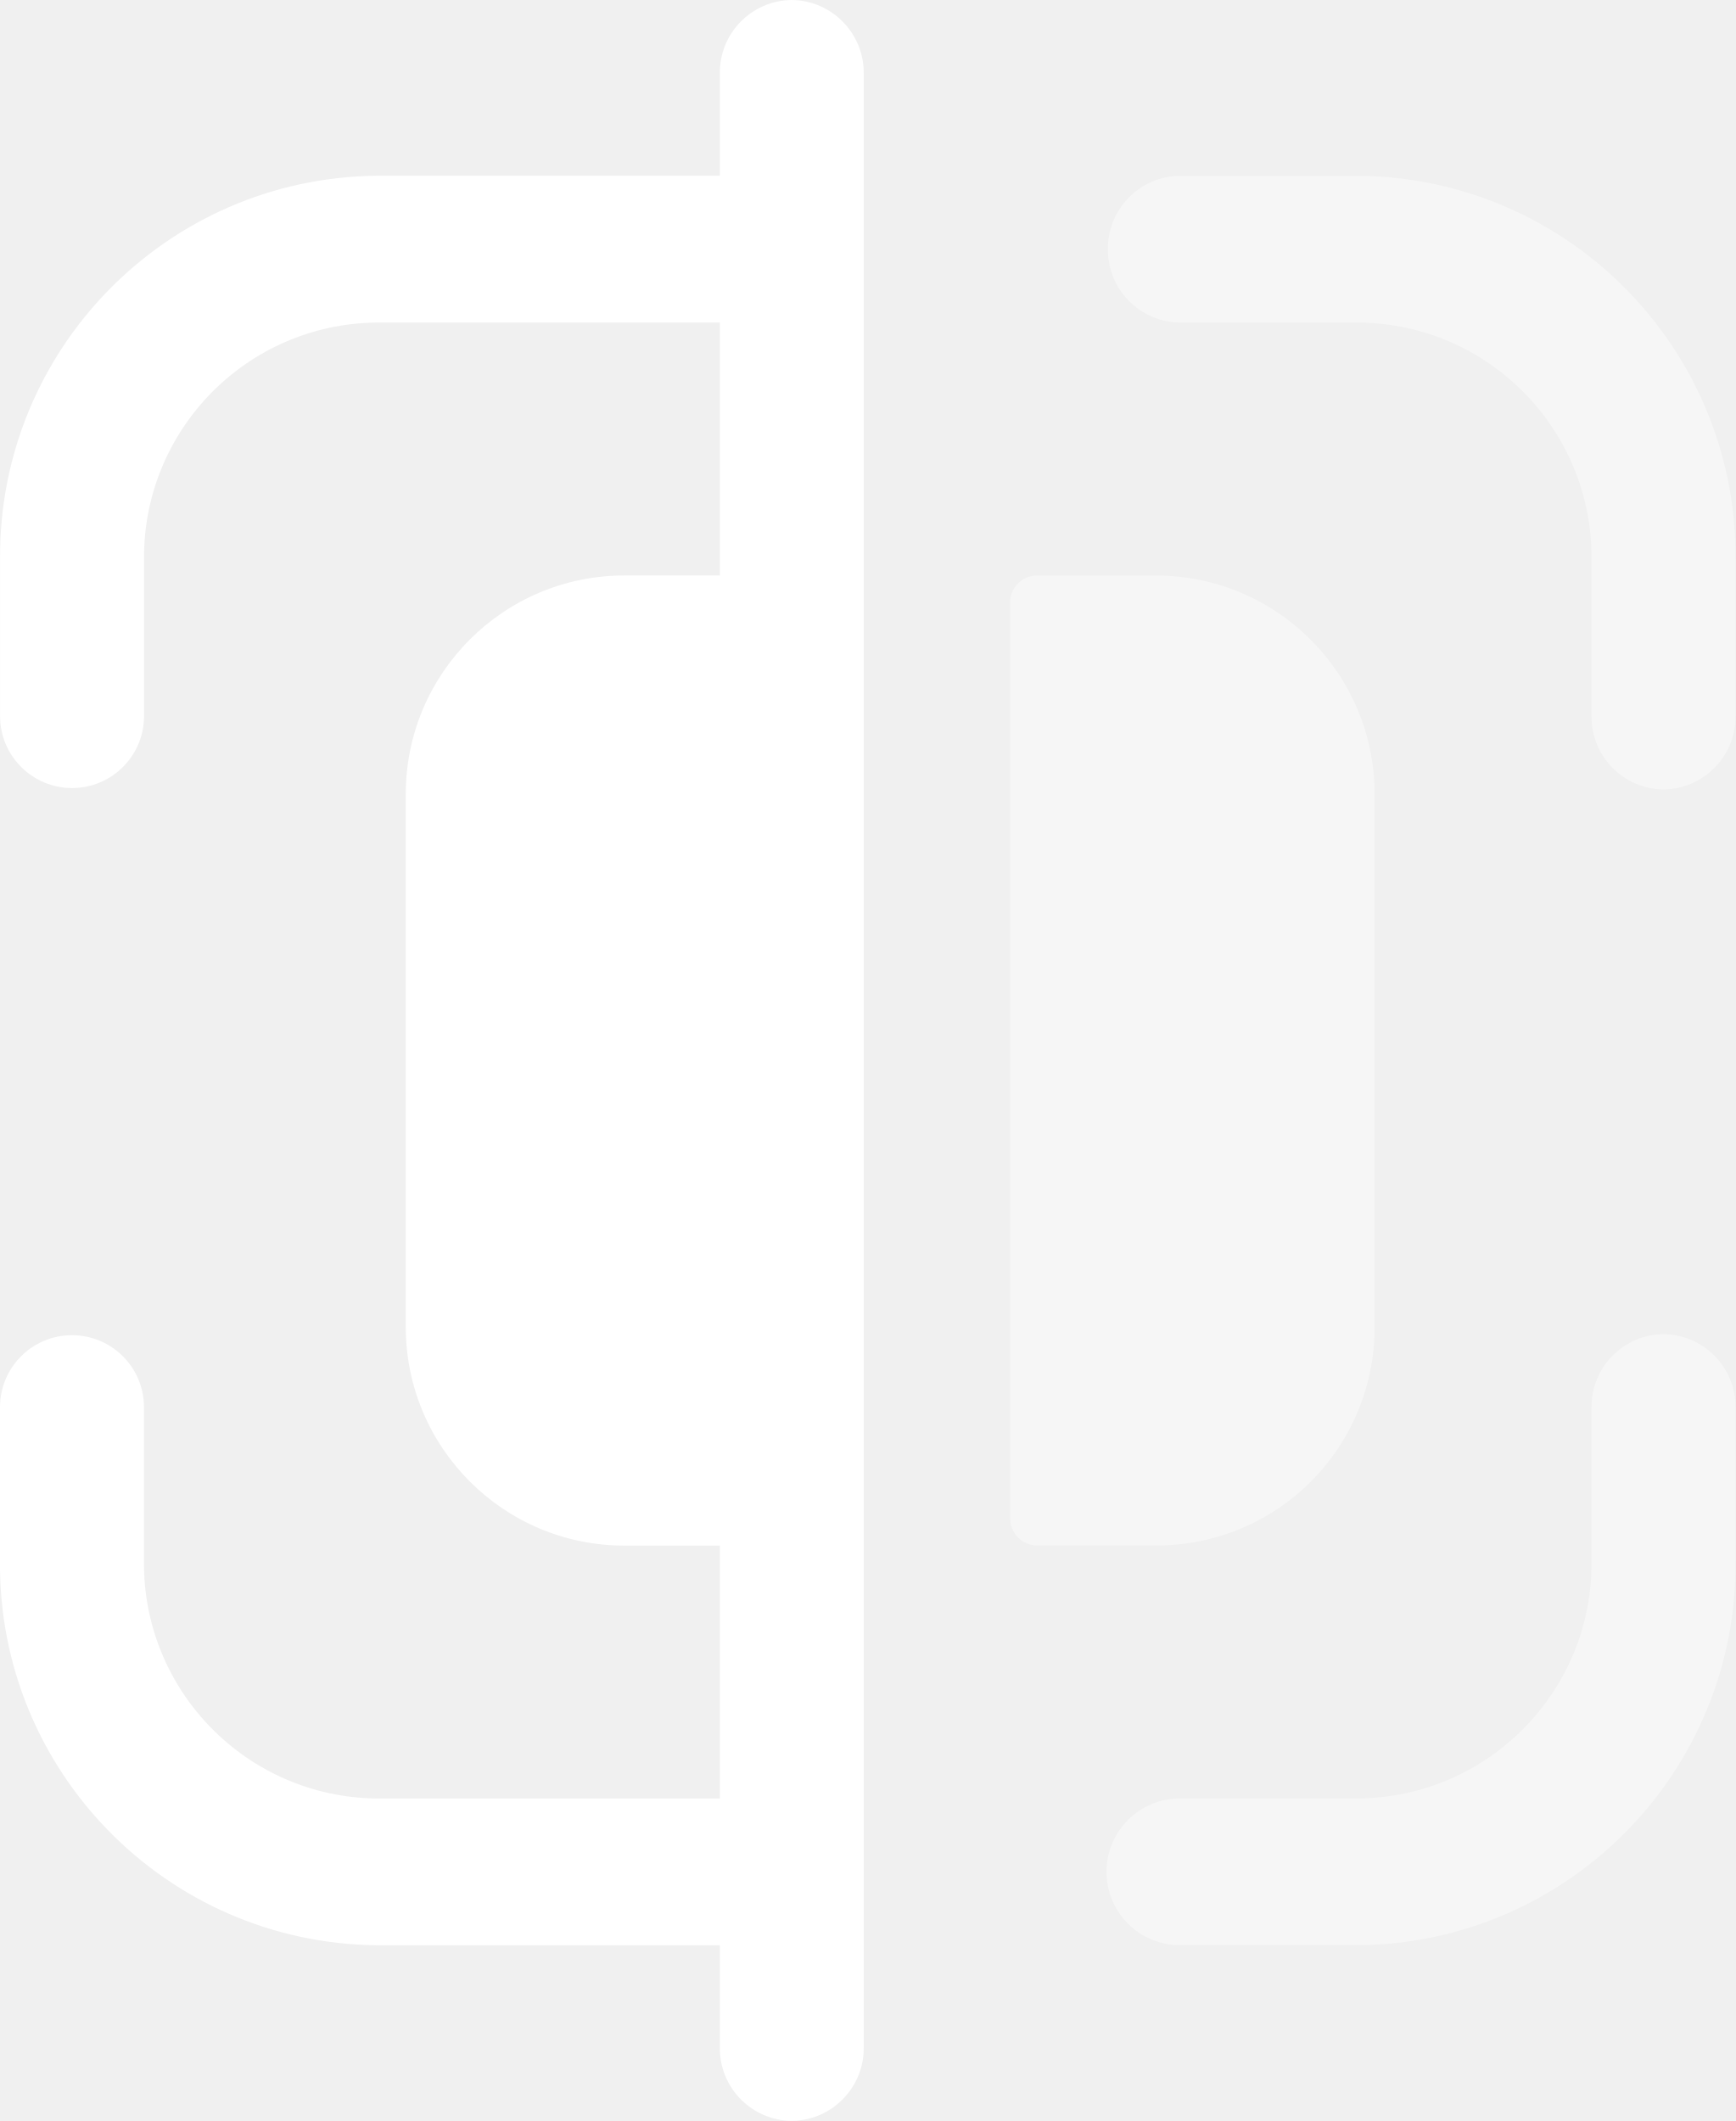
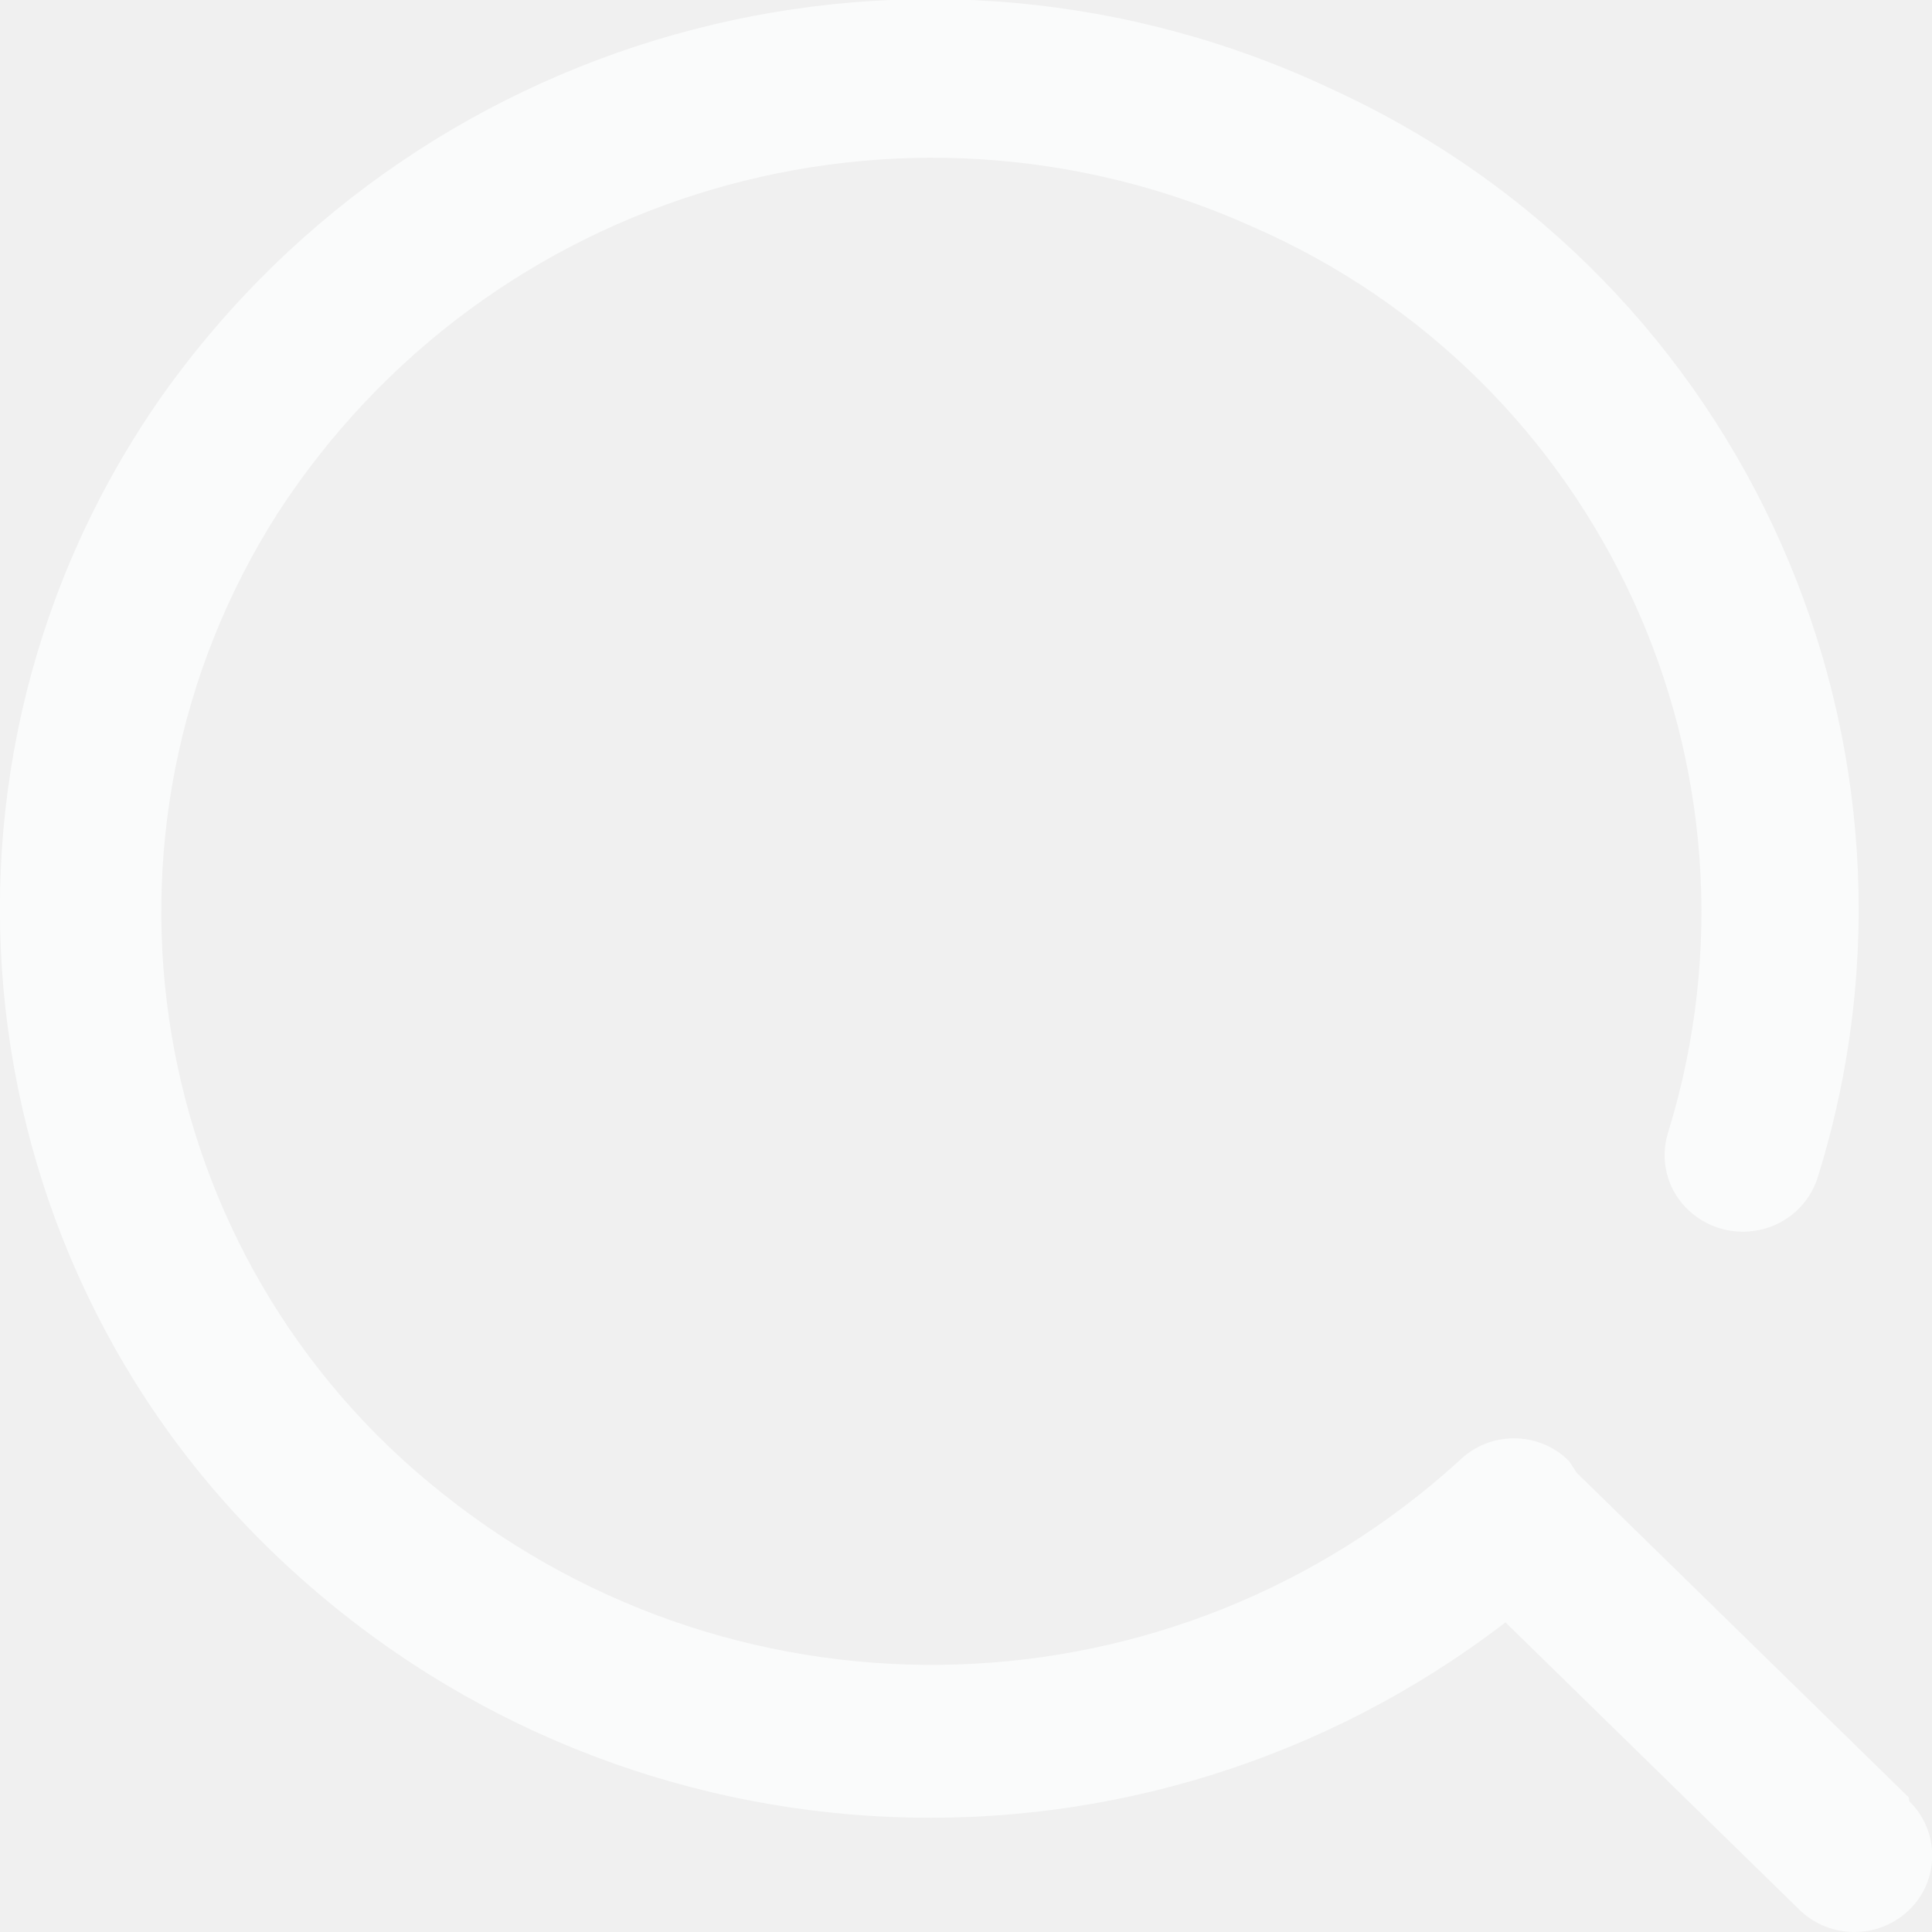
- <svg xmlns="http://www.w3.org/2000/svg" width="24.833" height="30.352" viewBox="0 0 24.833 30.352">
-   <g id="Iconly_Bulk_Scan" data-name="Iconly/Bulk/Scan" transform="translate(28.972 -1.38) rotate(90)">
-     <g id="Scan" transform="translate(1.38 4.139)">
-       <path id="Combined_Shape" data-name="Combined Shape" d="M6.092,10.379a.385.385,0,0,1-.372-.371V8.289A3.13,3.13,0,0,1,8.851,5.164h7.62A3.118,3.118,0,0,1,19.6,8.289v1.718a.387.387,0,0,1-.377.371ZM23.22,7.95V5.389A3.367,3.367,0,0,0,19.826,2.06h-2.2a1.04,1.04,0,0,1-1.05-1.028A1.041,1.041,0,0,1,17.628,0h2.2A5.447,5.447,0,0,1,25.32,5.389V7.95a1.05,1.05,0,0,1-2.1,0ZM0,7.949V5.384A5.443,5.443,0,0,1,5.483,0H7.732A1.041,1.041,0,0,1,8.781,1.031,1.039,1.039,0,0,1,7.732,2.06H5.484A3.361,3.361,0,0,0,2.1,5.384V7.949A1.042,1.042,0,0,1,1.05,8.98,1.041,1.041,0,0,1,0,7.949Z" transform="translate(2.516)" fill="#fff" opacity="0.4" />
-       <path id="Fill_7" data-name="Fill 7" d="M29.3,0H1.051A1.042,1.042,0,0,0,0,1.031,1.04,1.04,0,0,0,1.051,2.059H2.515V6.975A5.445,5.445,0,0,0,8,12.358h2.247a1.03,1.03,0,1,0,0-2.06H8A3.361,3.361,0,0,1,4.616,6.975V2.059H8.235V3.427a3.13,3.13,0,0,0,3.13,3.126h7.621a3.13,3.13,0,0,0,3.132-3.126V2.059h3.619V6.97a3.366,3.366,0,0,1-3.4,3.329h-2.2a1.03,1.03,0,1,0,0,2.06h2.2a5.448,5.448,0,0,0,5.5-5.39V2.059H29.3a1.039,1.039,0,0,0,1.05-1.028A1.041,1.041,0,0,0,29.3,0" transform="translate(0 12.474)" fill="#fff" />
+ <svg xmlns="http://www.w3.org/2000/svg" width="21.357" height="21.357" viewBox="0 0 21.357 21.357">
+   <g id="Iconly_Broken_Search" data-name="Iconly/Broken/Search" transform="translate(-2.759 -2.759)">
+     <g id="Search" transform="translate(2.759 2.759)">
+       <path id="Search-2" data-name="Search" d="M21.1,19.869l-3.671-3.589h0l-.086-.131a.864.864,0,0,0-1.214,0h0a8.663,8.663,0,0,1-11.233.364A8.2,8.2,0,0,1,3.071,5.671,8.624,8.624,0,0,1,13.832,2.5a8.267,8.267,0,0,1,4.607,10.022.832.832,0,0,0,.194.824.877.877,0,0,0,.827.248.857.857,0,0,0,.633-.576h0A9.968,9.968,0,0,0,14.754,1,10.416,10.416,0,0,0,1.8,4.363,9.884,9.884,0,0,0,3.256,17.384a10.453,10.453,0,0,0,13.386.55l3.25,3.178a.874.874,0,0,0,1.214,0,.837.837,0,0,0,0-1.2h0Z" transform="translate(0)" fill="#fafbfb" />
    </g>
  </g>
</svg>
